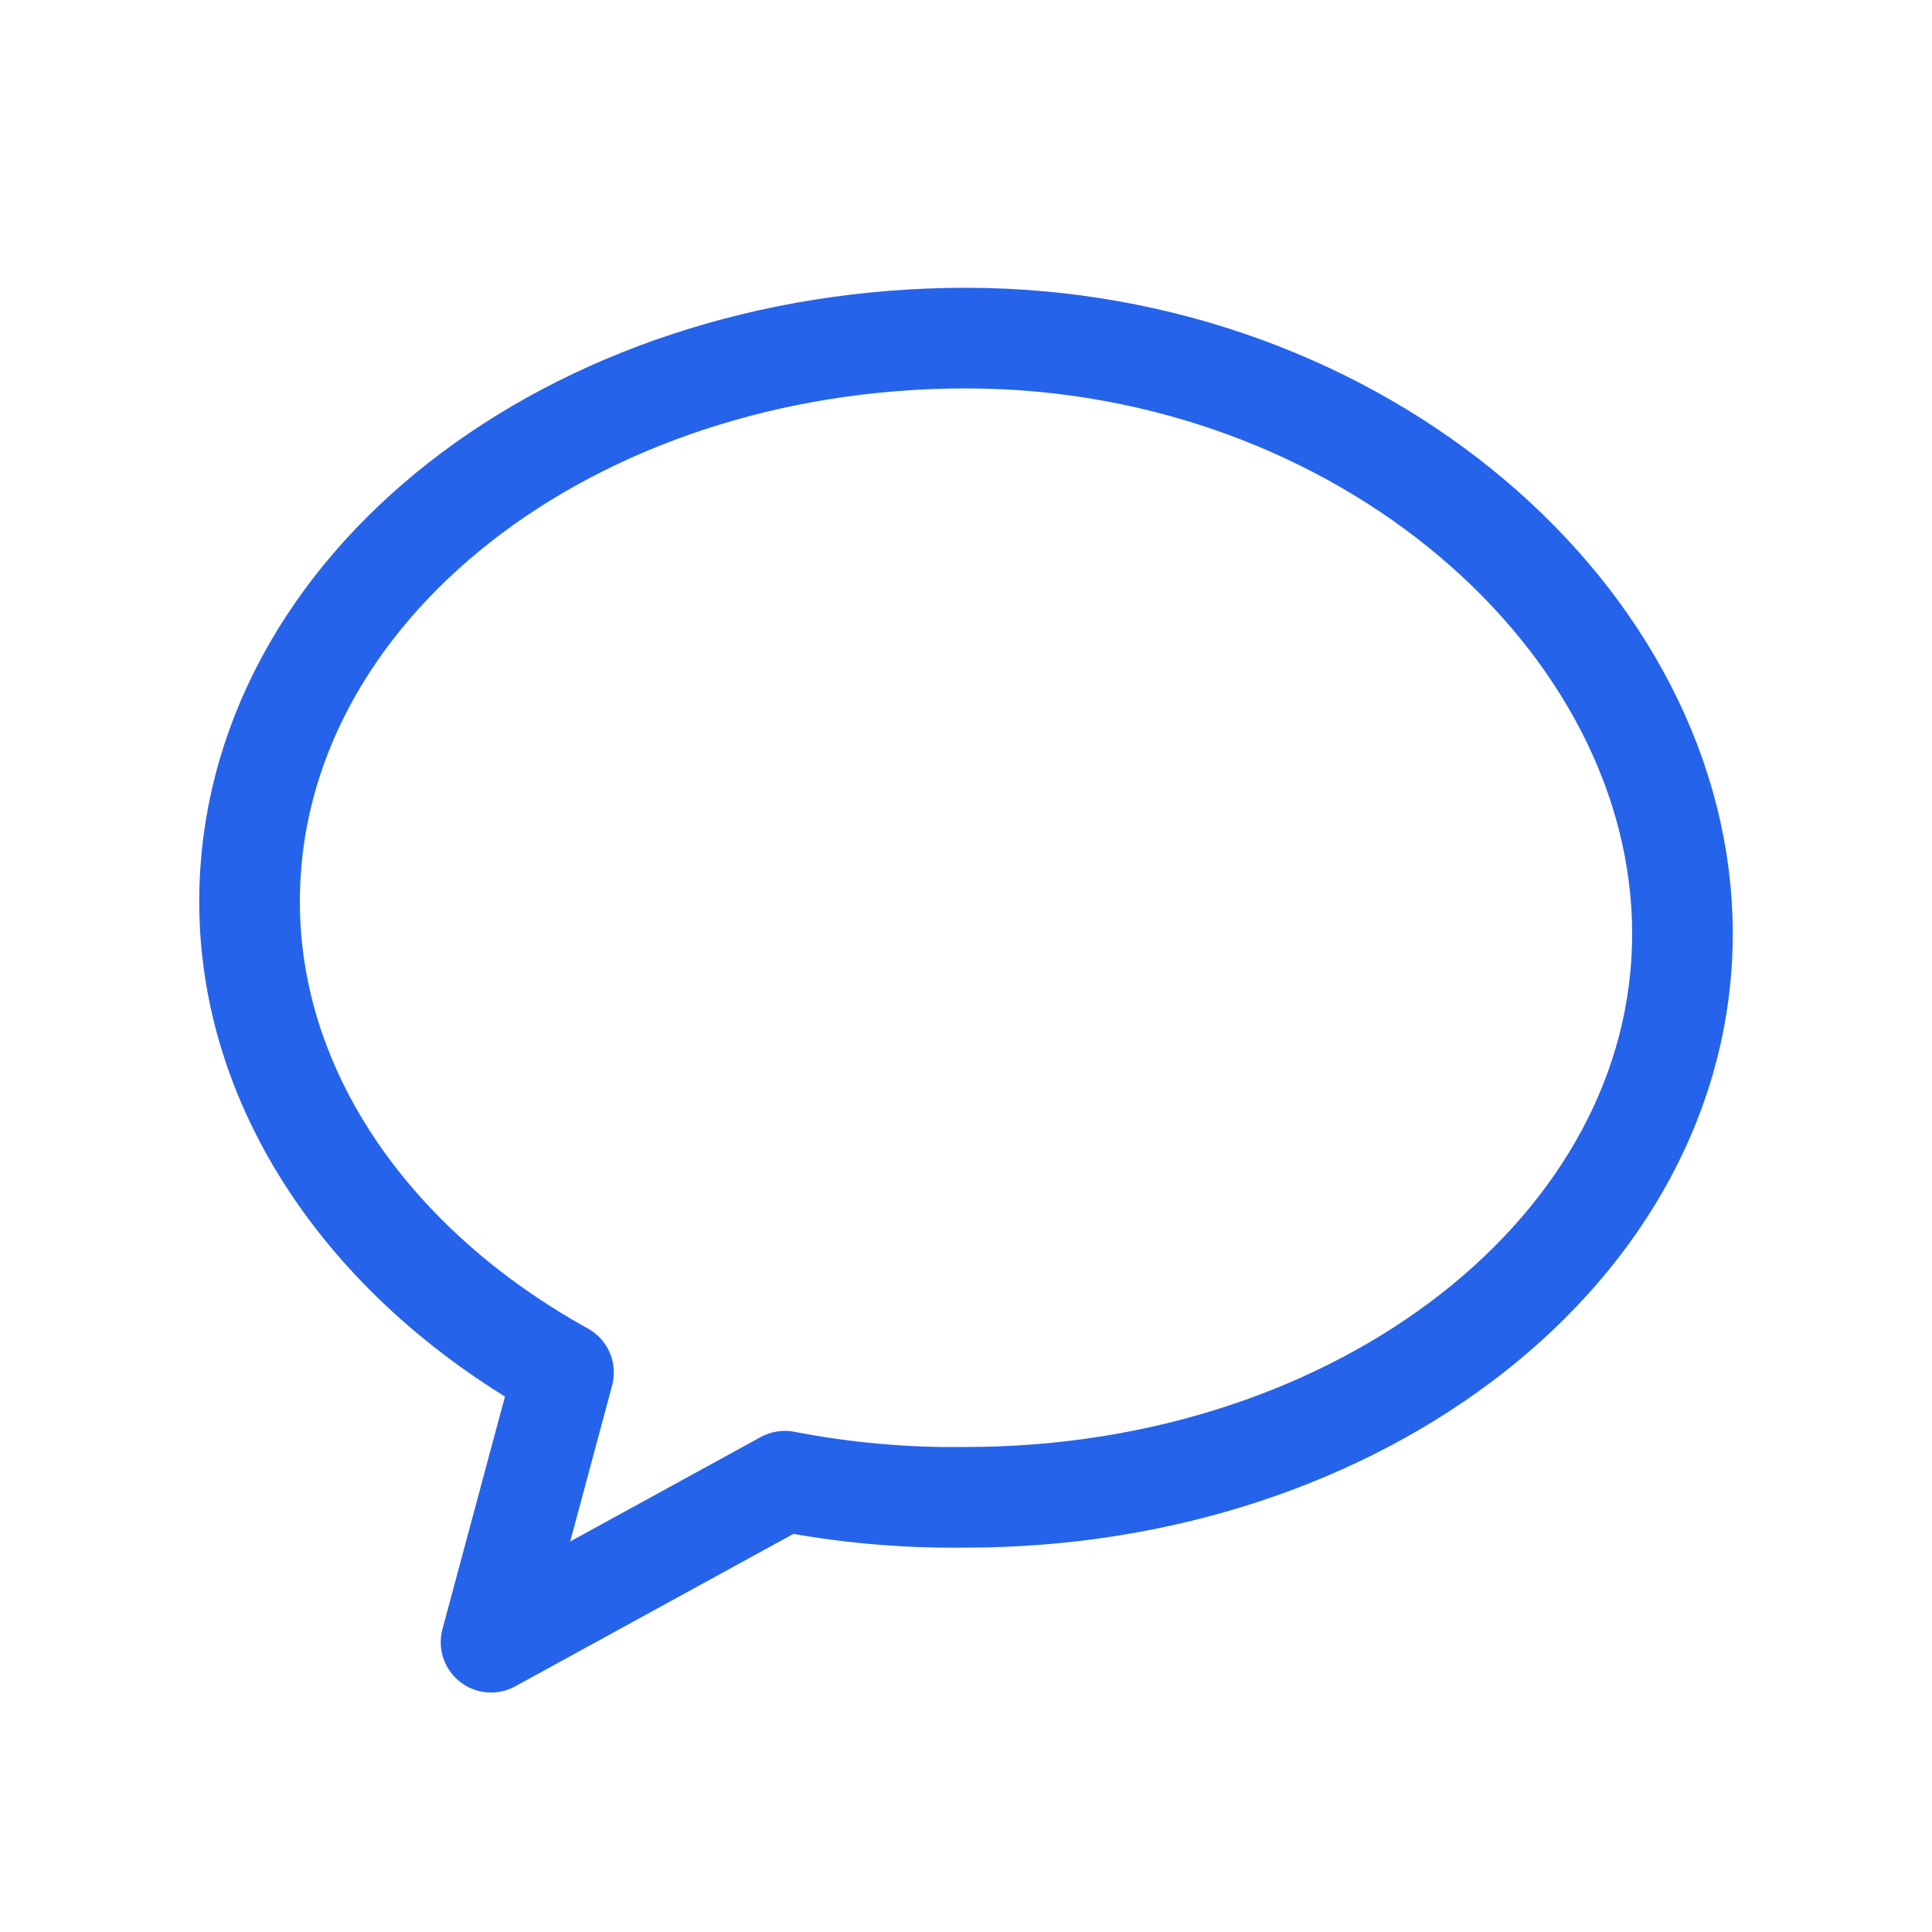
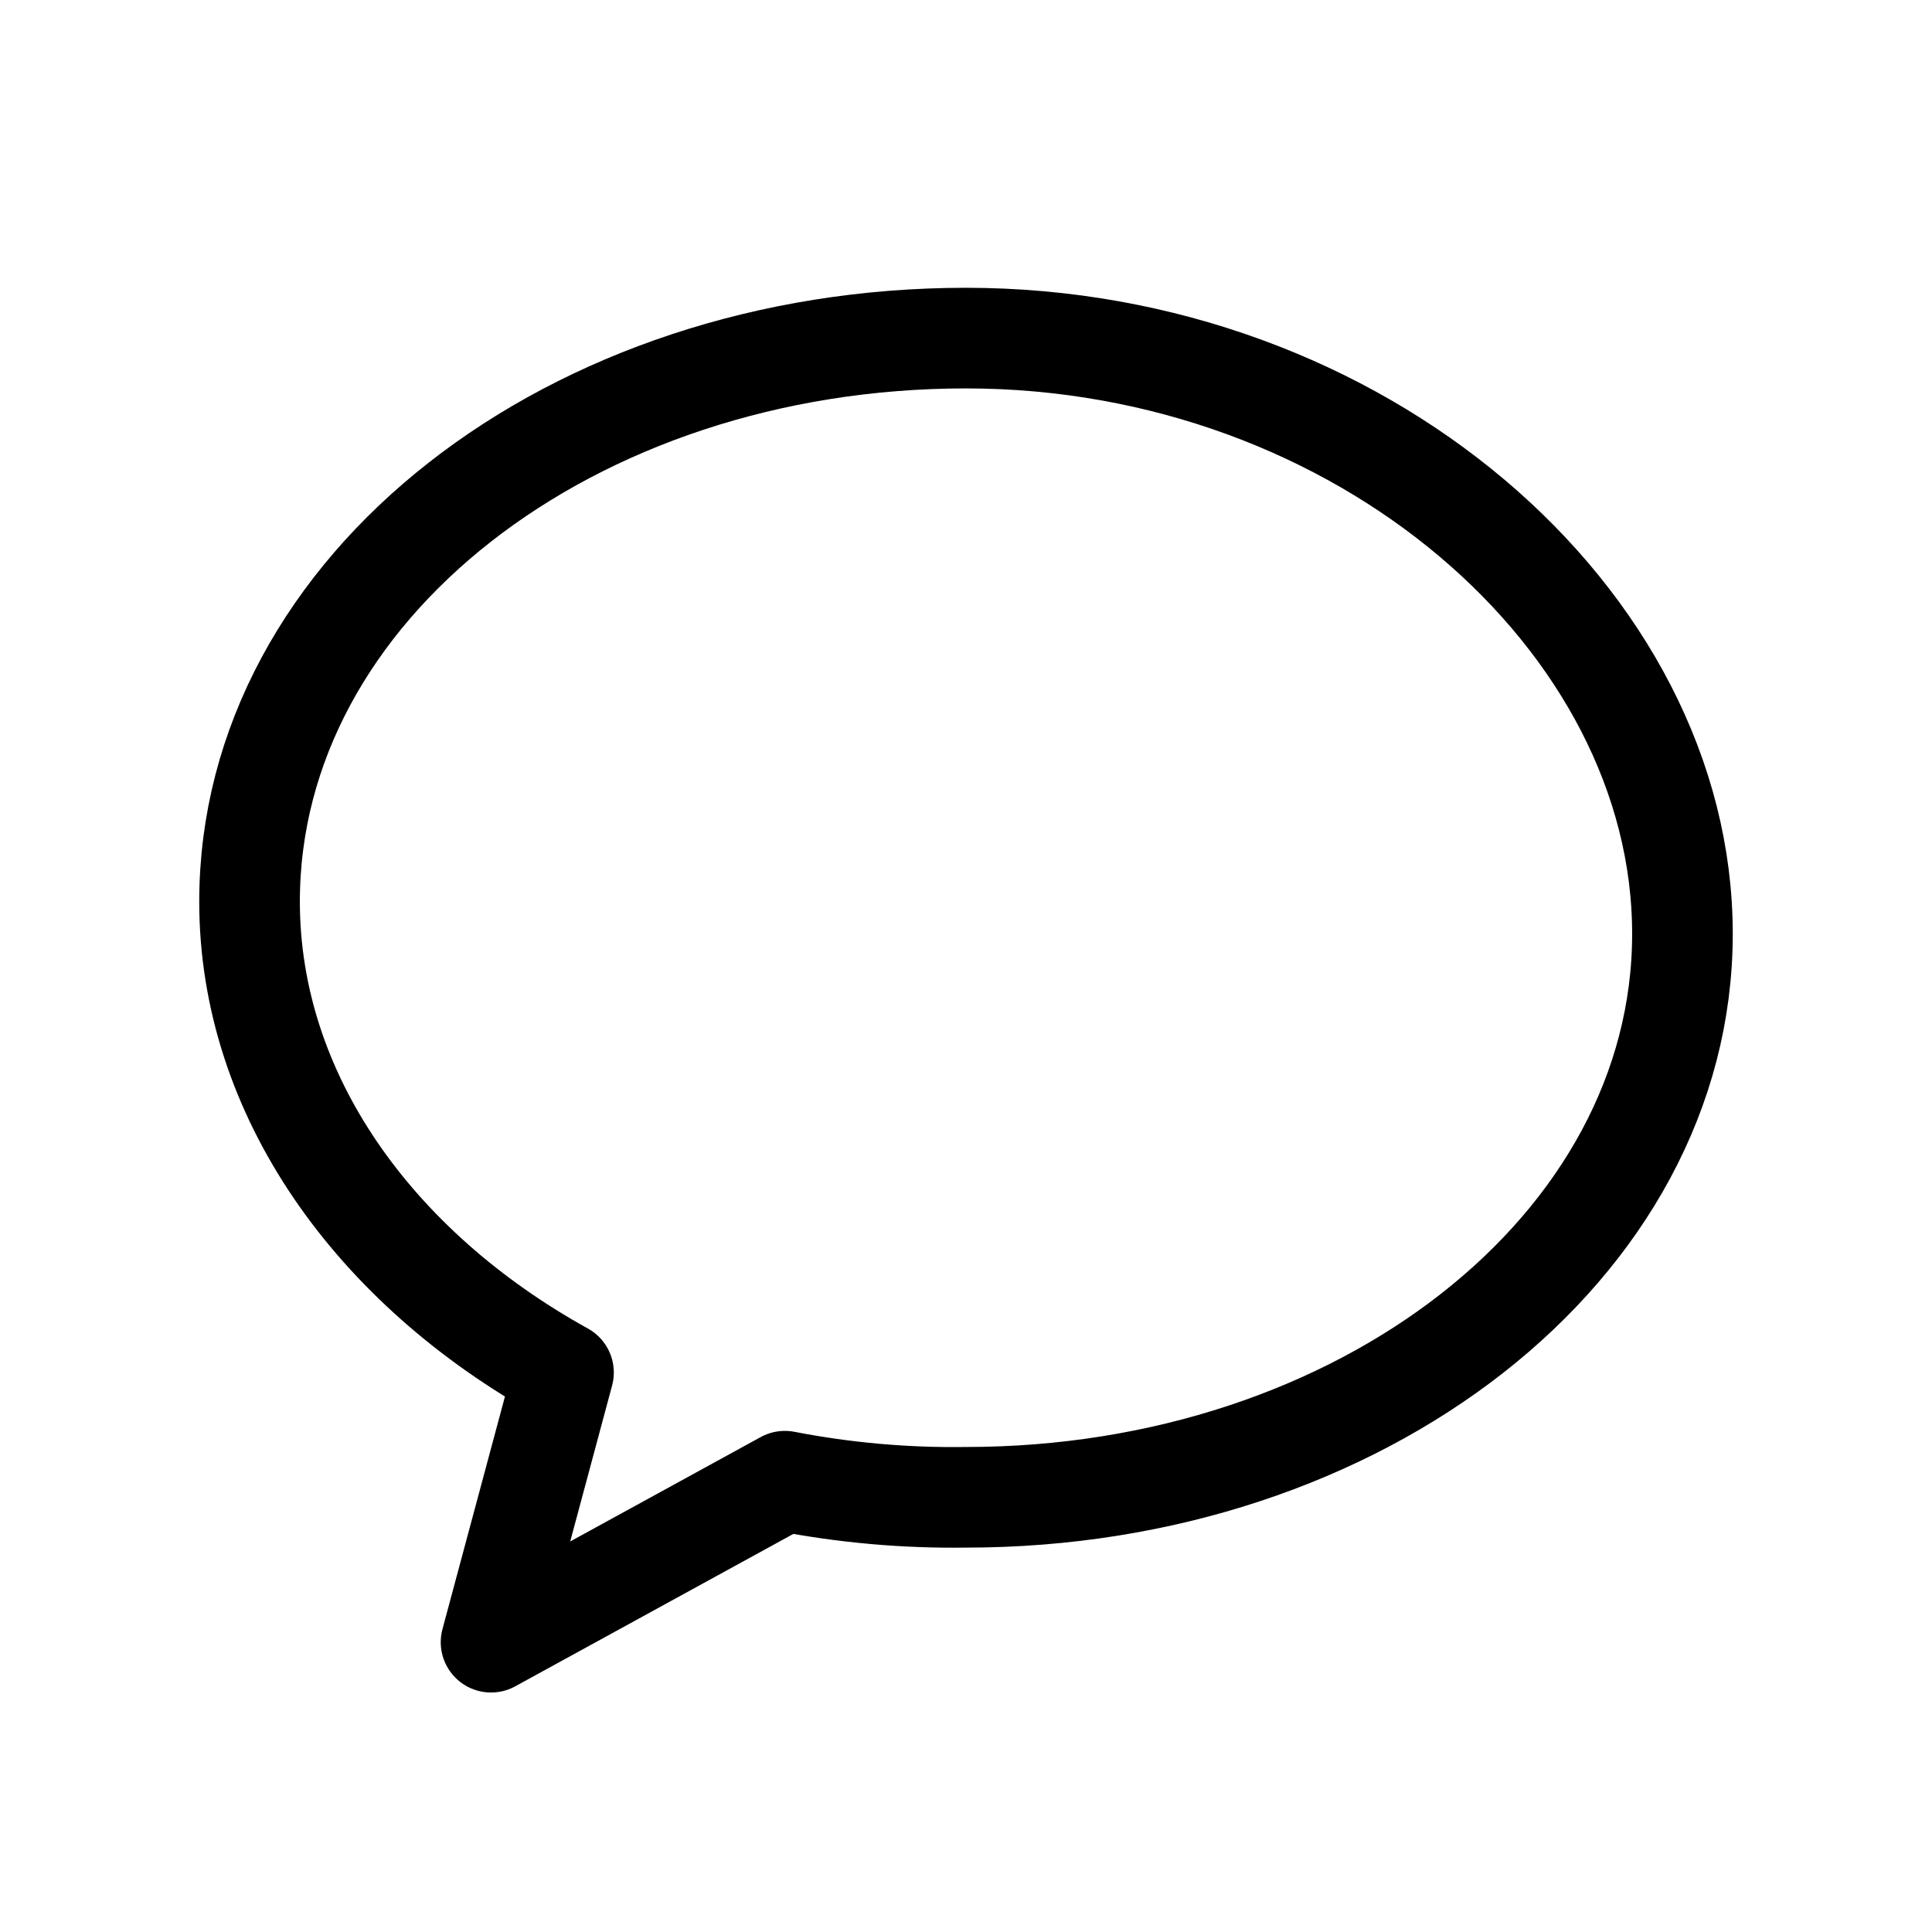
<svg xmlns="http://www.w3.org/2000/svg" width="24" height="24" viewBox="0 0 24 24" fill="none">
-   <path fill="none" stroke="#2563EB" stroke-width="1.25" stroke-linecap="round" stroke-linejoin="round" d="M12 4.2c-4.9 0-8.9 3.1-8.9 7 0 2.4 1.55 4.55 3.9 5.85L6.1 20.4l3.65-2a11 11 0 0 0 2.25.2c4.9 0 8.9-3.1 8.9-7s-4-7.4-8.9-7.4z" />
+   <path fill="none" stroke="currentColor" stroke-width="1.25" stroke-linecap="round" stroke-linejoin="round" d="M12 4.2c-4.9 0-8.9 3.1-8.9 7 0 2.4 1.55 4.55 3.9 5.85L6.1 20.4l3.65-2a11 11 0 0 0 2.25.2c4.9 0 8.9-3.1 8.9-7s-4-7.4-8.9-7.4z" />
</svg>
